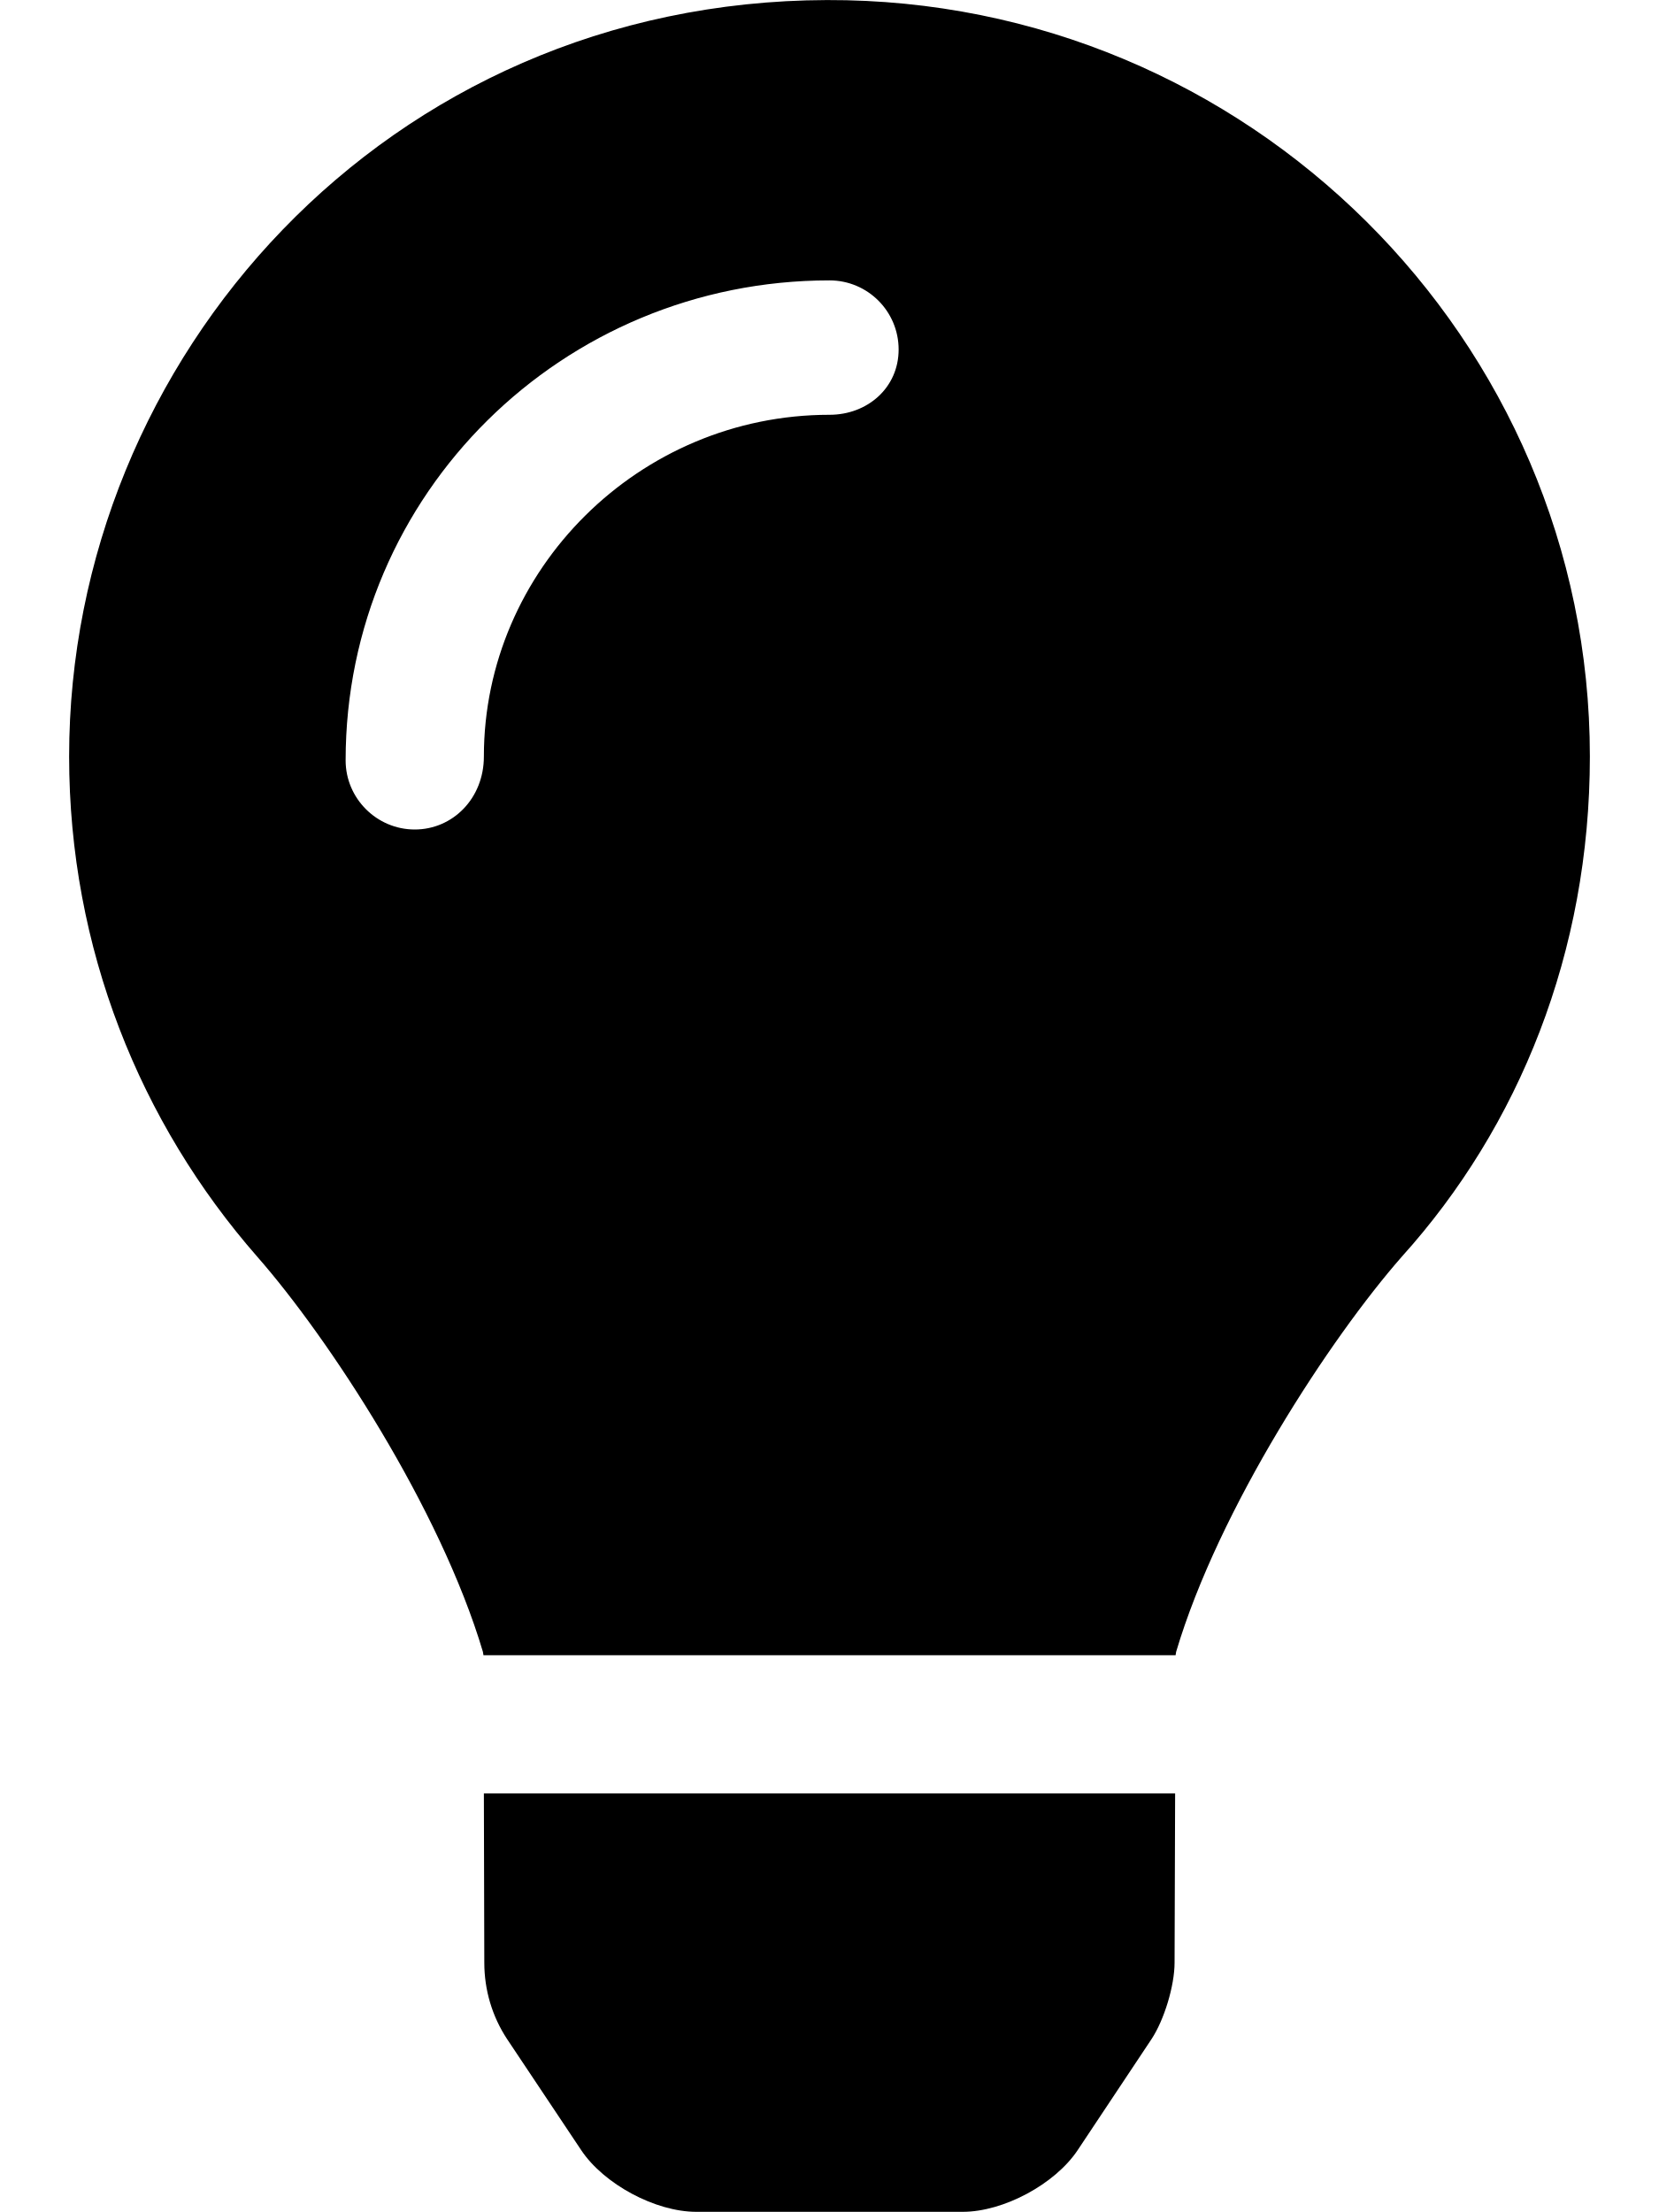
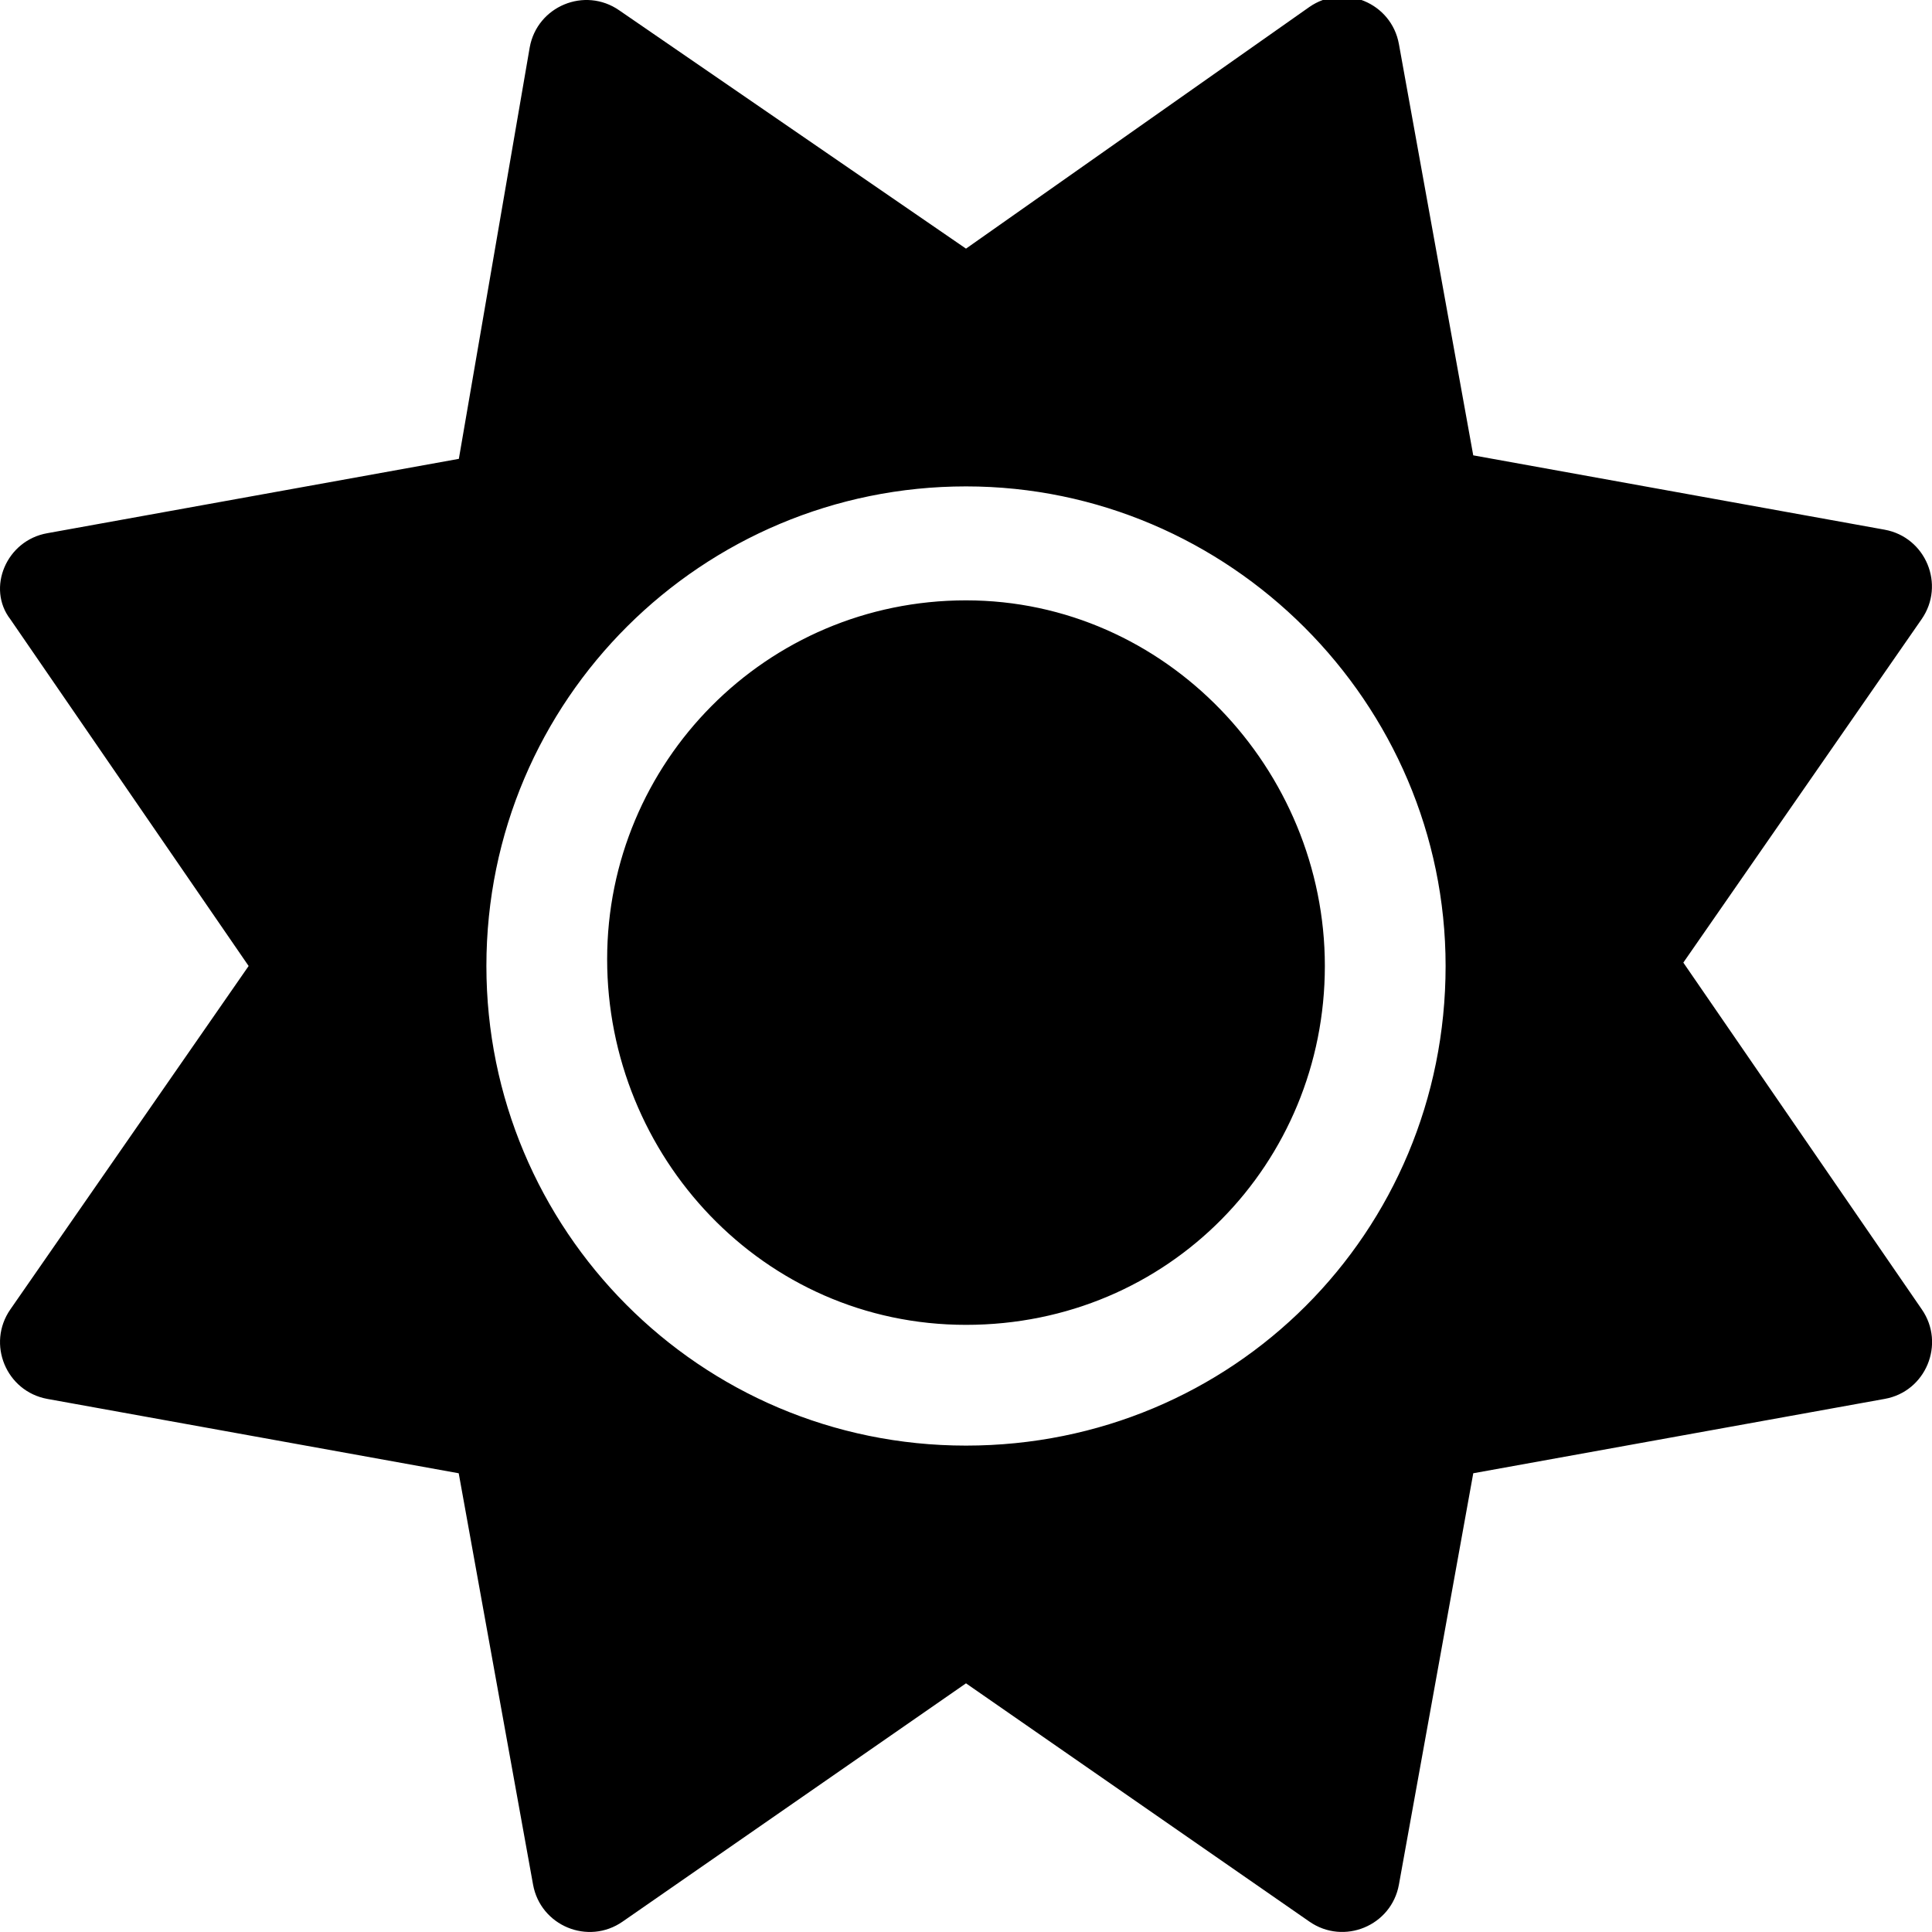
- <svg xmlns="http://www.w3.org/2000/svg" aria-hidden="true" focusable="false" data-prefix="fas" data-icon="lightbulb" class="svg-inline--fa fa-lightbulb" role="img" viewBox="0 0 384 512">
-   <path fill="currentColor" d="M112.1 454.3c0 6.297 1.816 12.44 5.284 17.69l17.14 25.69c5.25 7.875 17.17 14.28 26.64 14.28h61.67c9.438 0 21.36-6.401 26.61-14.28l17.08-25.68c2.938-4.438 5.348-12.37 5.348-17.7L272 415.1h-160L112.1 454.3zM191.4 .013C89.44 .326 16 82.97 16 175.1c0 44.38 16.44 84.84 43.56 115.8c16.53 18.84 42.34 58.23 52.22 91.45c.031 .25 .094 .517 .125 .782h160.2c.031-.266 .094-.517 .125-.782c9.875-33.22 35.69-72.61 52.22-91.45C351.6 260.8 368 220.4 368 175.1C368 78.61 288.9-.284 191.4 .013zM192 96.01c-44.13 0-80 35.89-80 79.1C112 184.8 104.8 192 96 192S80 184.8 80 176c0-61.76 50.25-111.1 112-111.1c8.844 0 16 7.159 16 16S200.8 96.01 192 96.01z" />
+ <svg xmlns="http://www.w3.org/2000/svg" aria-hidden="true" focusable="false" data-prefix="fas" data-icon="sun" class="svg-inline--fa fa-sun" role="img" viewBox="0 0 512 512">
+   <path fill="currentColor" d="M256 159.1c-53.02 0-95.1 42.98-95.1 95.1S202.1 351.1 256 351.1s95.1-42.98 95.1-95.1S309 159.1 256 159.1zM509.3 347L446.1 255.1l63.15-91.01c6.332-9.125 1.104-21.74-9.826-23.72l-109-19.7l-19.7-109c-1.975-10.93-14.59-16.16-23.72-9.824L256 65.89L164.1 2.736c-9.125-6.332-21.74-1.107-23.72 9.824L121.6 121.6L12.56 141.3C1.633 143.2-3.596 155.9 2.736 164.1L65.89 256l-63.15 91.01c-6.332 9.125-1.105 21.74 9.824 23.72l109 19.7l19.7 109c1.975 10.93 14.59 16.16 23.72 9.824L256 446.1l91.01 63.15c9.127 6.334 21.75 1.107 23.72-9.822l19.7-109l109-19.7C510.4 368.8 515.6 356.1 509.3 347zM256 383.1c-70.69 0-127.1-57.31-127.1-127.1c0-70.69 57.31-127.1 127.1-127.1s127.1 57.3 127.1 127.1C383.1 326.7 326.7 383.1 256 383.1z" />
</svg>
